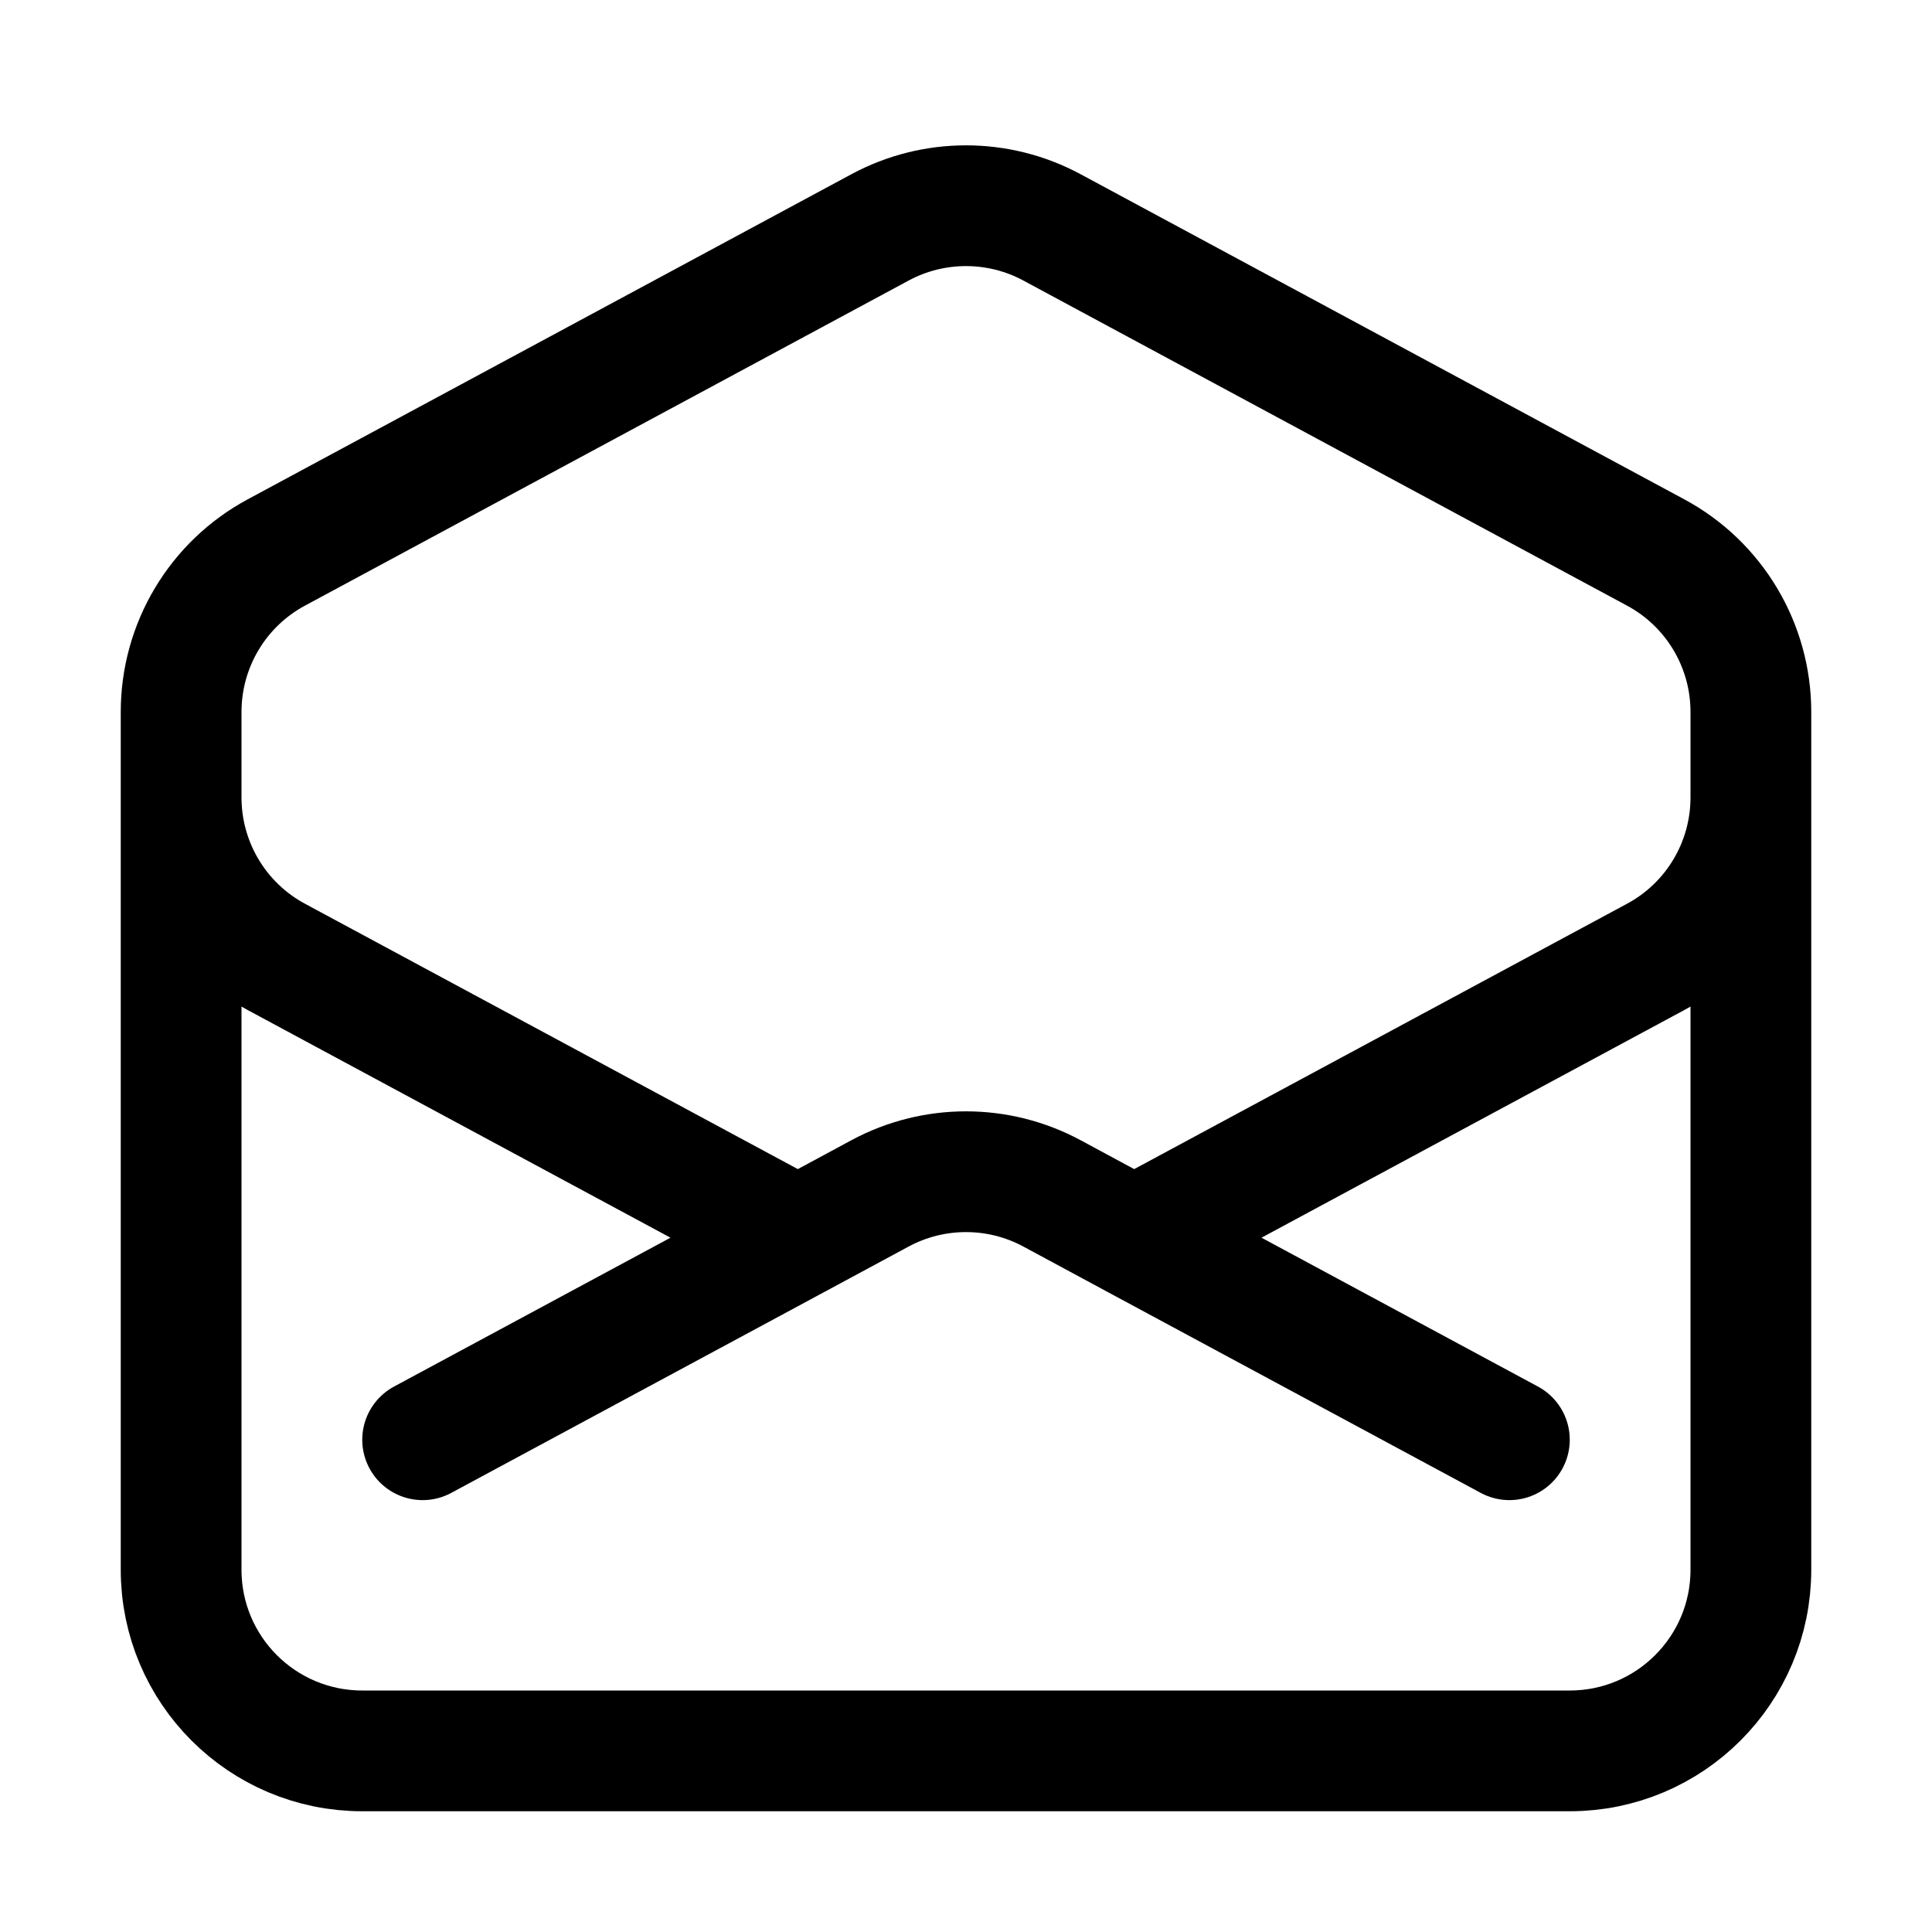
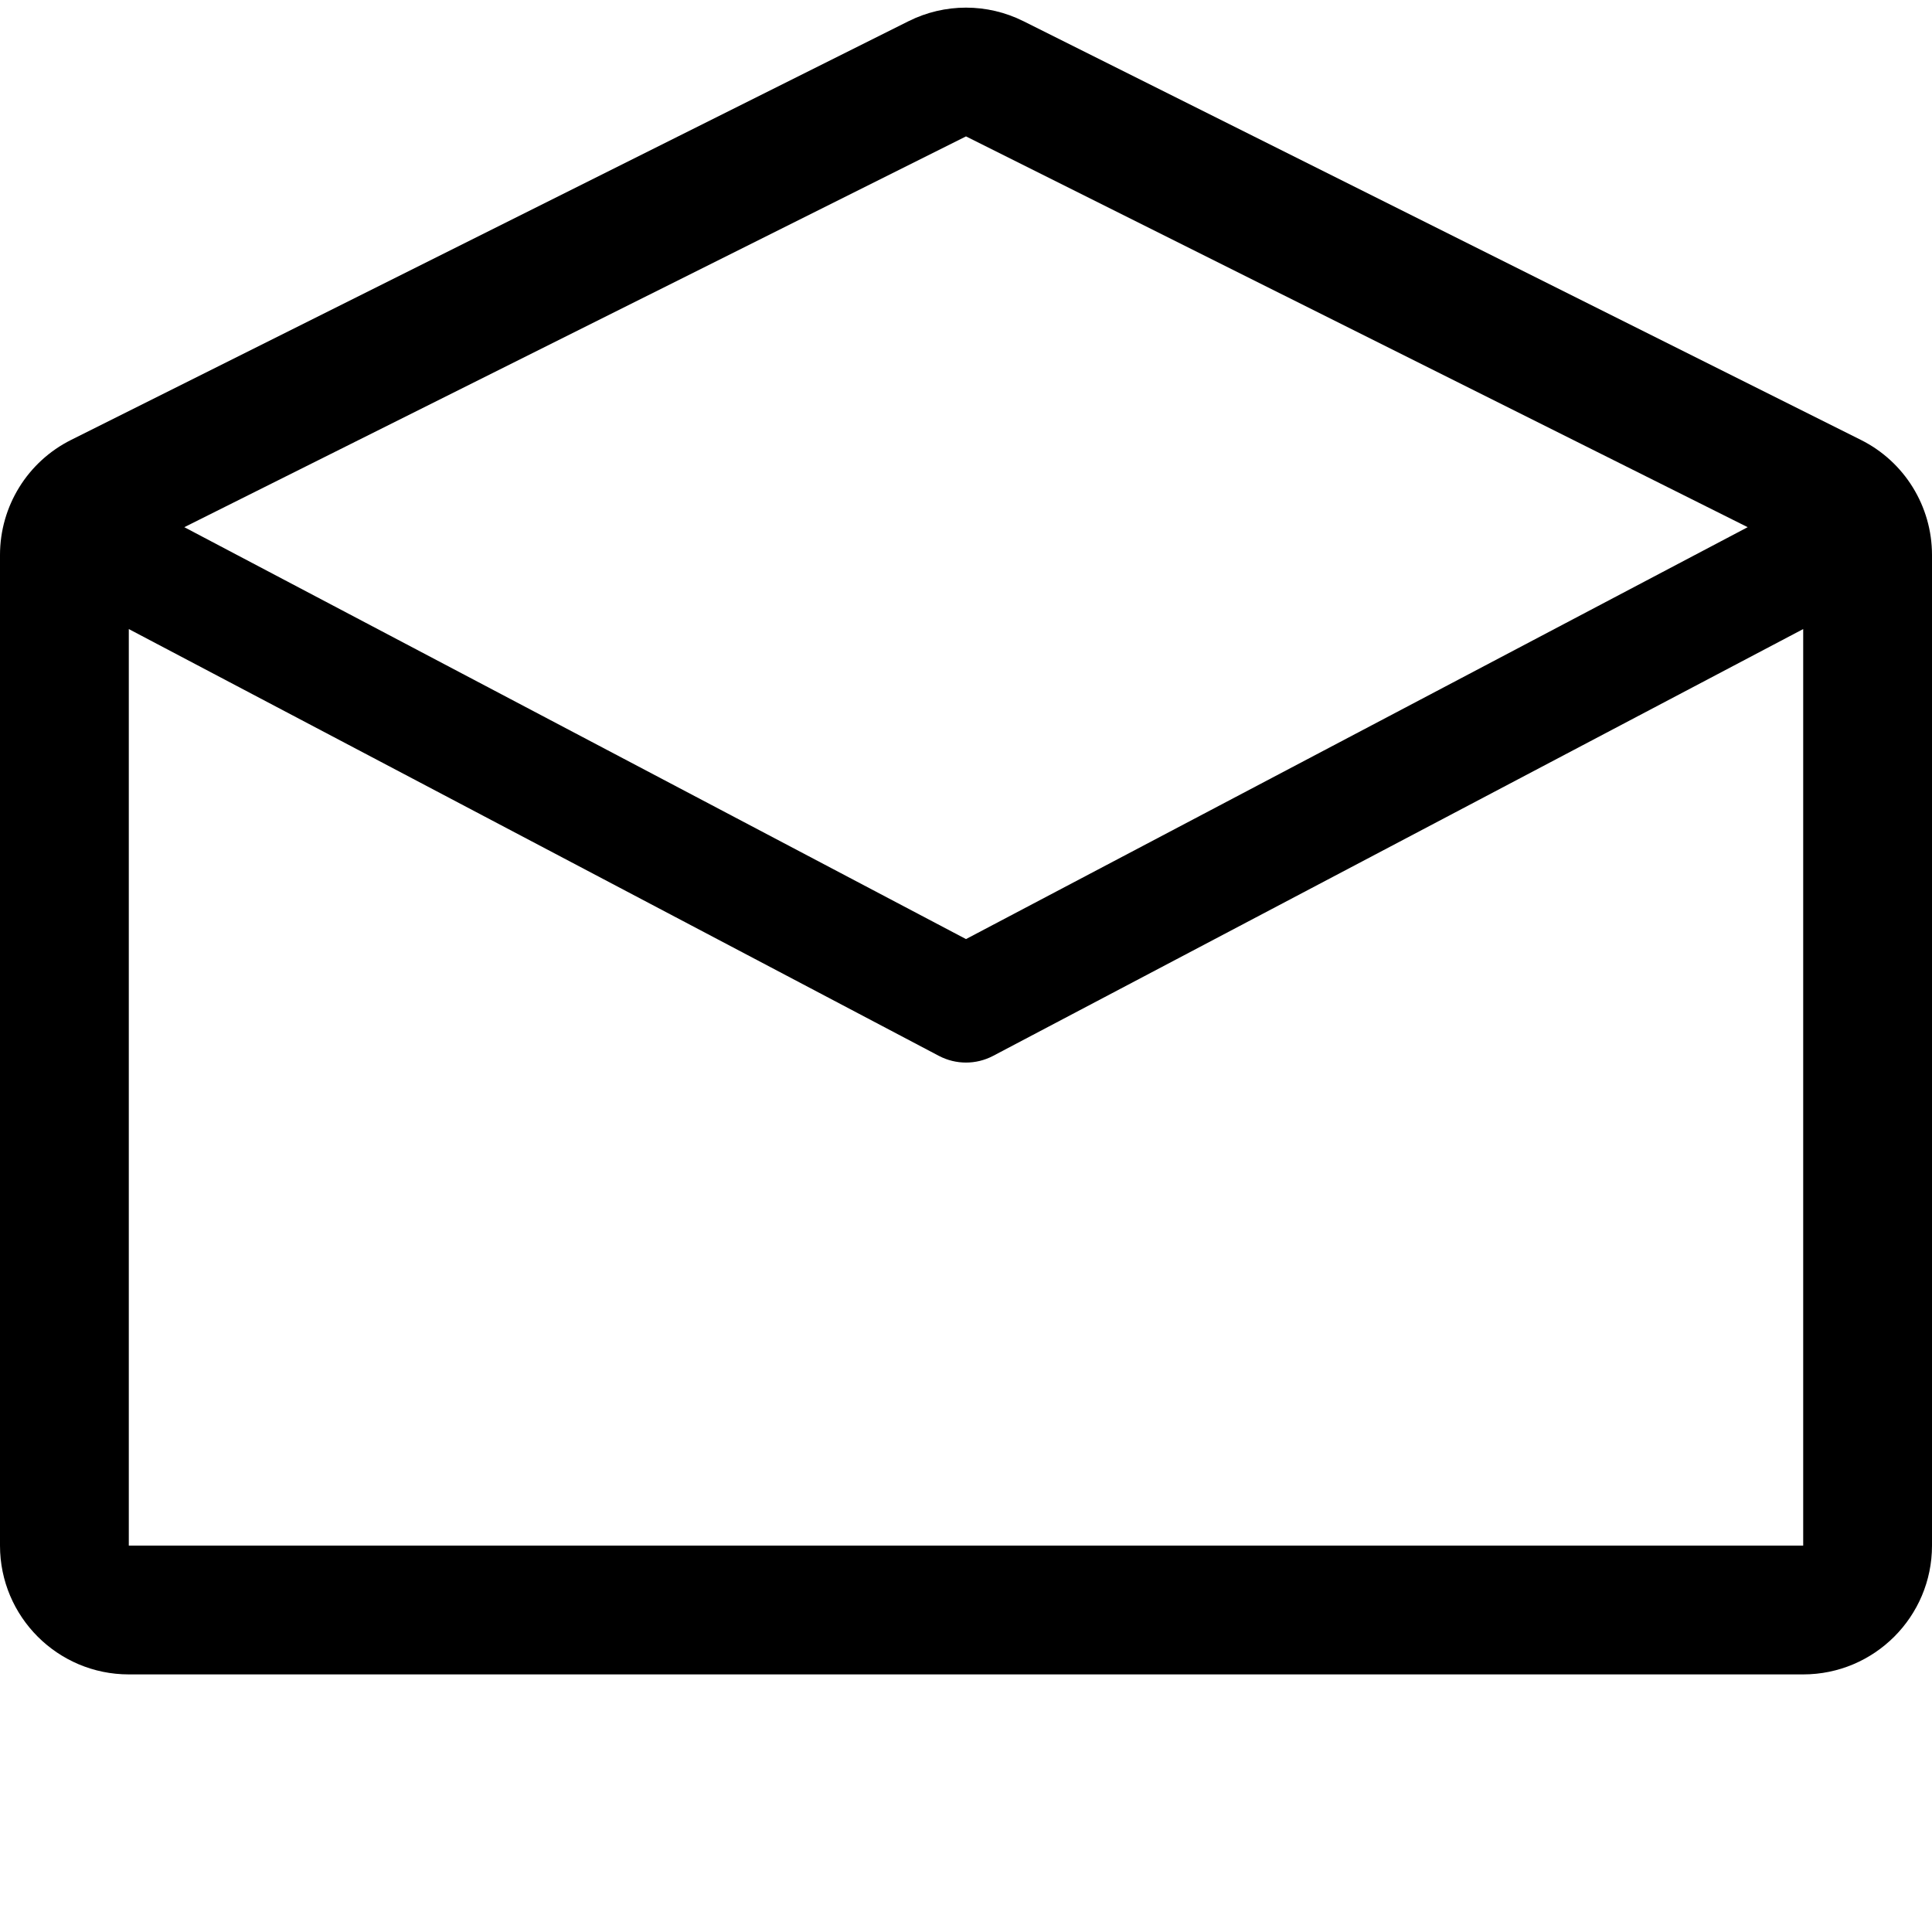
- <svg xmlns="http://www.w3.org/2000/svg" width="24" height="24" fill="none" viewBox="0 0 24 24" stroke-width="1.5" stroke="currentColor">
-   <path d="M21.75 9V9.906C21.75 10.734 21.296 11.495 20.567 11.887L14.089 15.375M2.25 9V9.906C2.25 10.734 2.704 11.495 3.433 11.887L9.911 15.375M18.75 17.885L14.089 15.375M14.089 15.375L13.067 14.824C12.401 14.466 11.599 14.466 10.933 14.824L9.911 15.375M9.911 15.375L5.25 17.885M21.75 19.5C21.75 20.743 20.743 21.75 19.5 21.75H4.5C3.257 21.75 2.25 20.743 2.25 19.5L2.25 8.844C2.25 8.016 2.704 7.255 3.433 6.863L10.933 2.824C11.599 2.466 12.401 2.466 13.067 2.824L20.567 6.863C21.296 7.255 21.75 8.016 21.75 8.844V19.5Z" stroke-linecap="round" stroke-linejoin="round" />
+ <svg xmlns="http://www.w3.org/2000/svg" width="15" height="15" viewBox="0 0 15 15" fill="none">
+   <path fill-rule="evenodd" clip-rule="evenodd" d="M7.947 0.165C7.666 0.024 7.334 0.024 7.053 0.165L0.553 3.415C0.214 3.584 0 3.93 0 4.309V12C0 12.552 0.448 13 1 13H14C14.552 13 15 12.552 15 12V4.309C15 3.93 14.786 3.584 14.447 3.415L7.947 0.165ZM13.569 4.093L7.5 1.059L1.431 4.093L7.5 7.291L13.569 4.093ZM1 4.884V12H14V4.884L7.71 8.198C7.578 8.267 7.422 8.267 7.29 8.198L1 4.884Z" fill="currentColor" />
</svg>
